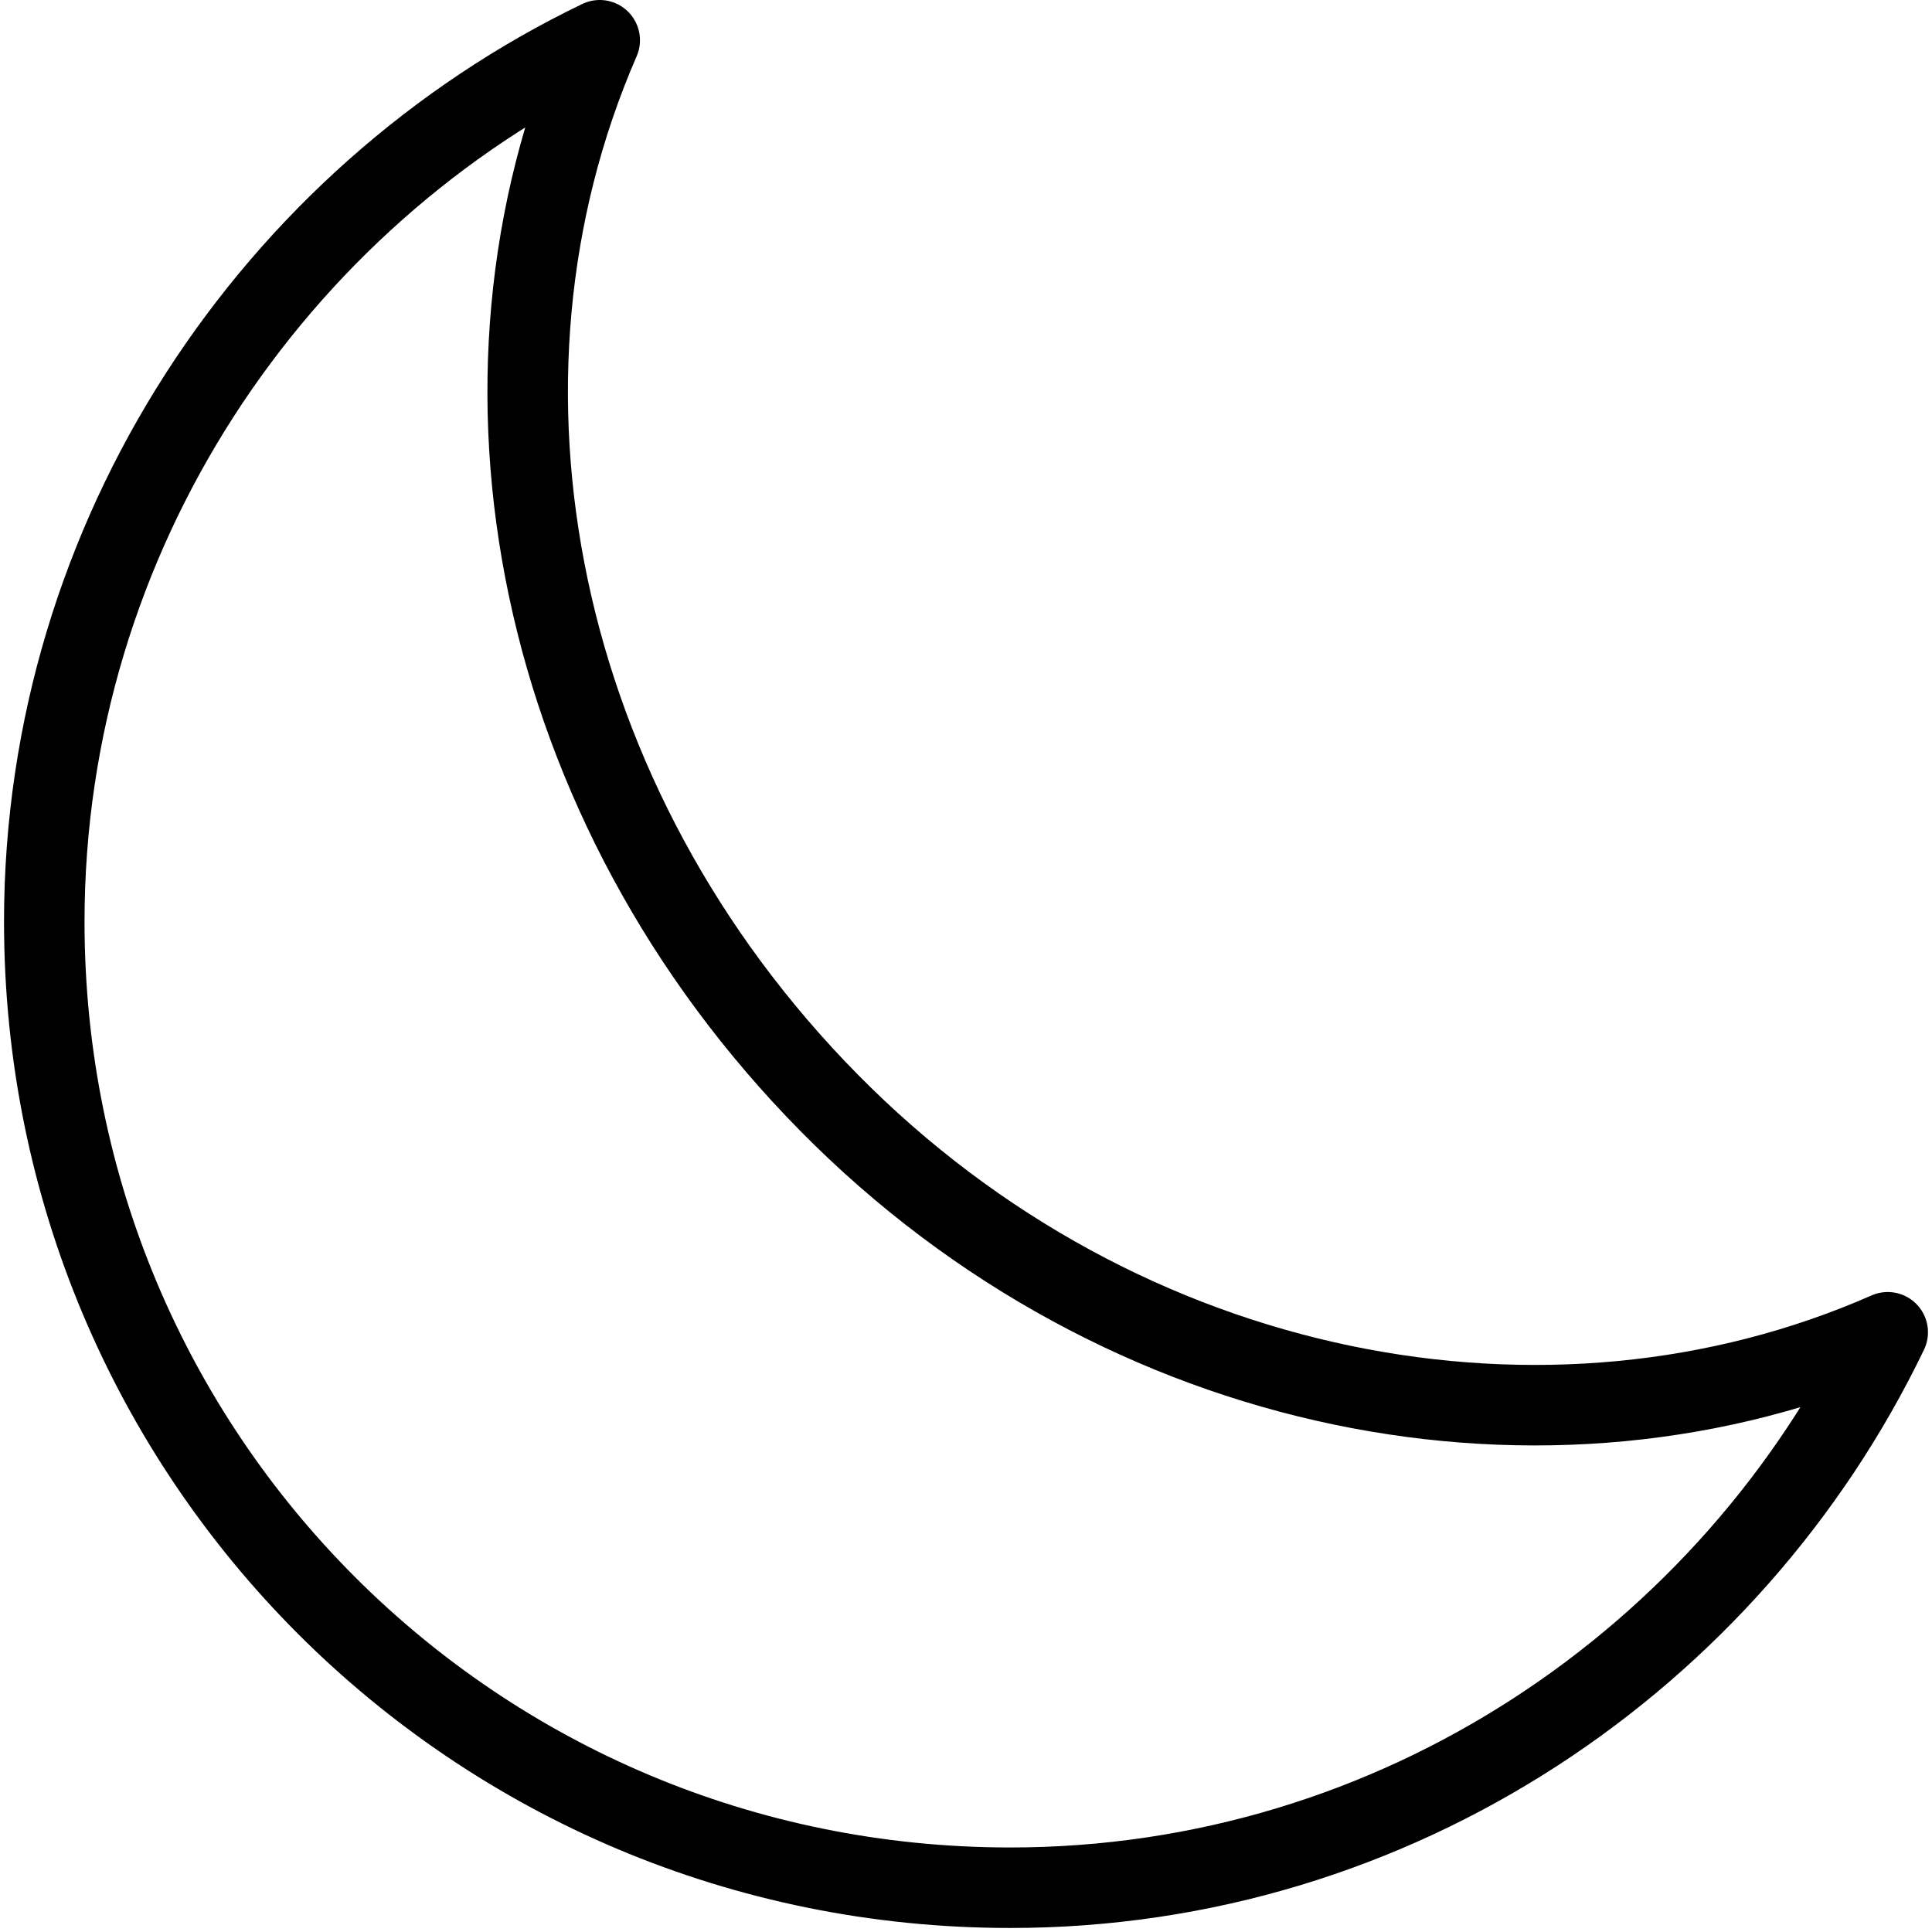
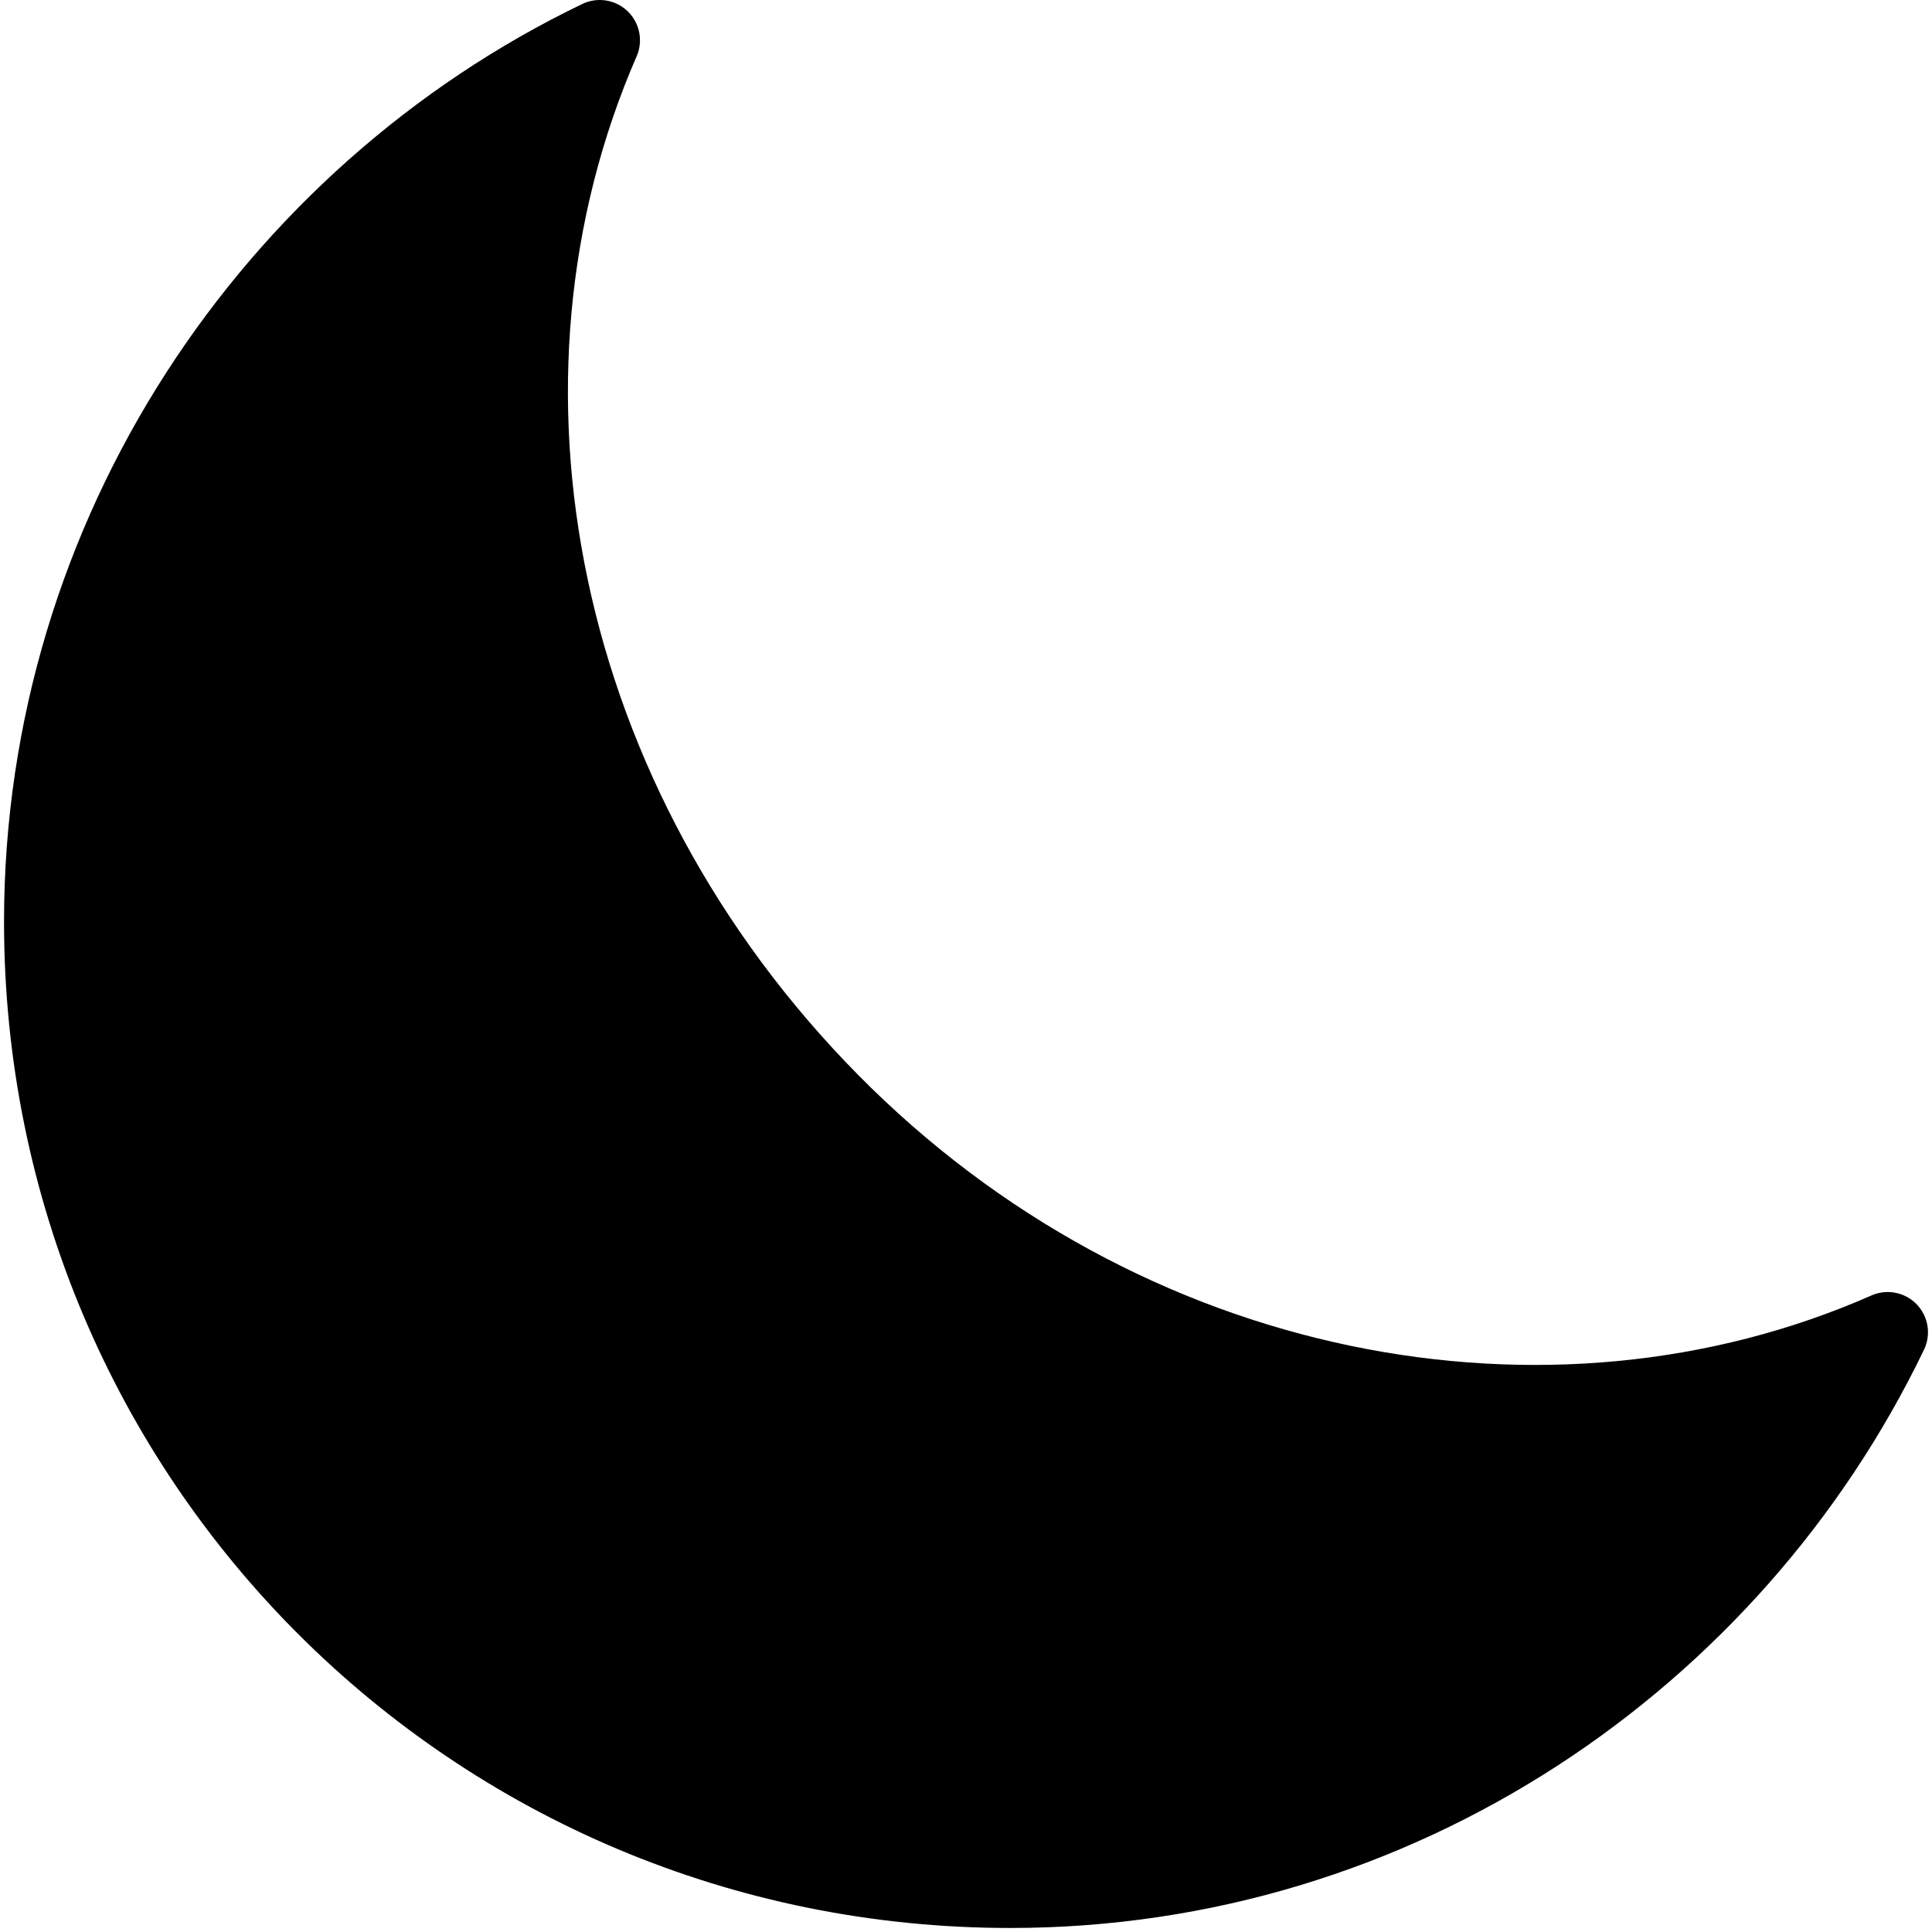
- <svg xmlns="http://www.w3.org/2000/svg" version="1.1" id="Layer_1" x="0px" y="0px" viewBox="0 0 48 48" style="enable-background:new 0 0 48 48;" xml:space="preserve">
-   <style type="text/css">
- 	.st0{fill:none;stroke:#000000;stroke-width:2;stroke-linecap:round;stroke-linejoin:round;}
- </style>
-   <path class="st0" d="M14.9,1C6.8,4.9,1.1,13.3,1.1,22.9c0,13.3,10.7,24,24,24c9.6,0,17.9-5.7,21.8-13.8c-8.4,3.7-19,1.7-26.3-5.7  S11.2,9.5,14.9,1z" />
+ <svg xmlns="http://www.w3.org/2000/svg" version="1.1" x="0px" y="0px" viewBox="0 0 48 48">
+   <path fill="currentColor" stroke="currentColor" stroke-width="2" stroke-linecap="round" stroke-linejoin="round" d="M14.9,1C6.8,4.9,1.1,13.3,1.1,22.9c0,13.3,10.7,24,24,24c9.6,0,17.9-5.7,21.8-13.8c-8.4,3.7-19,1.7-26.3-5.7  S11.2,9.5,14.9,1z" />
</svg>
